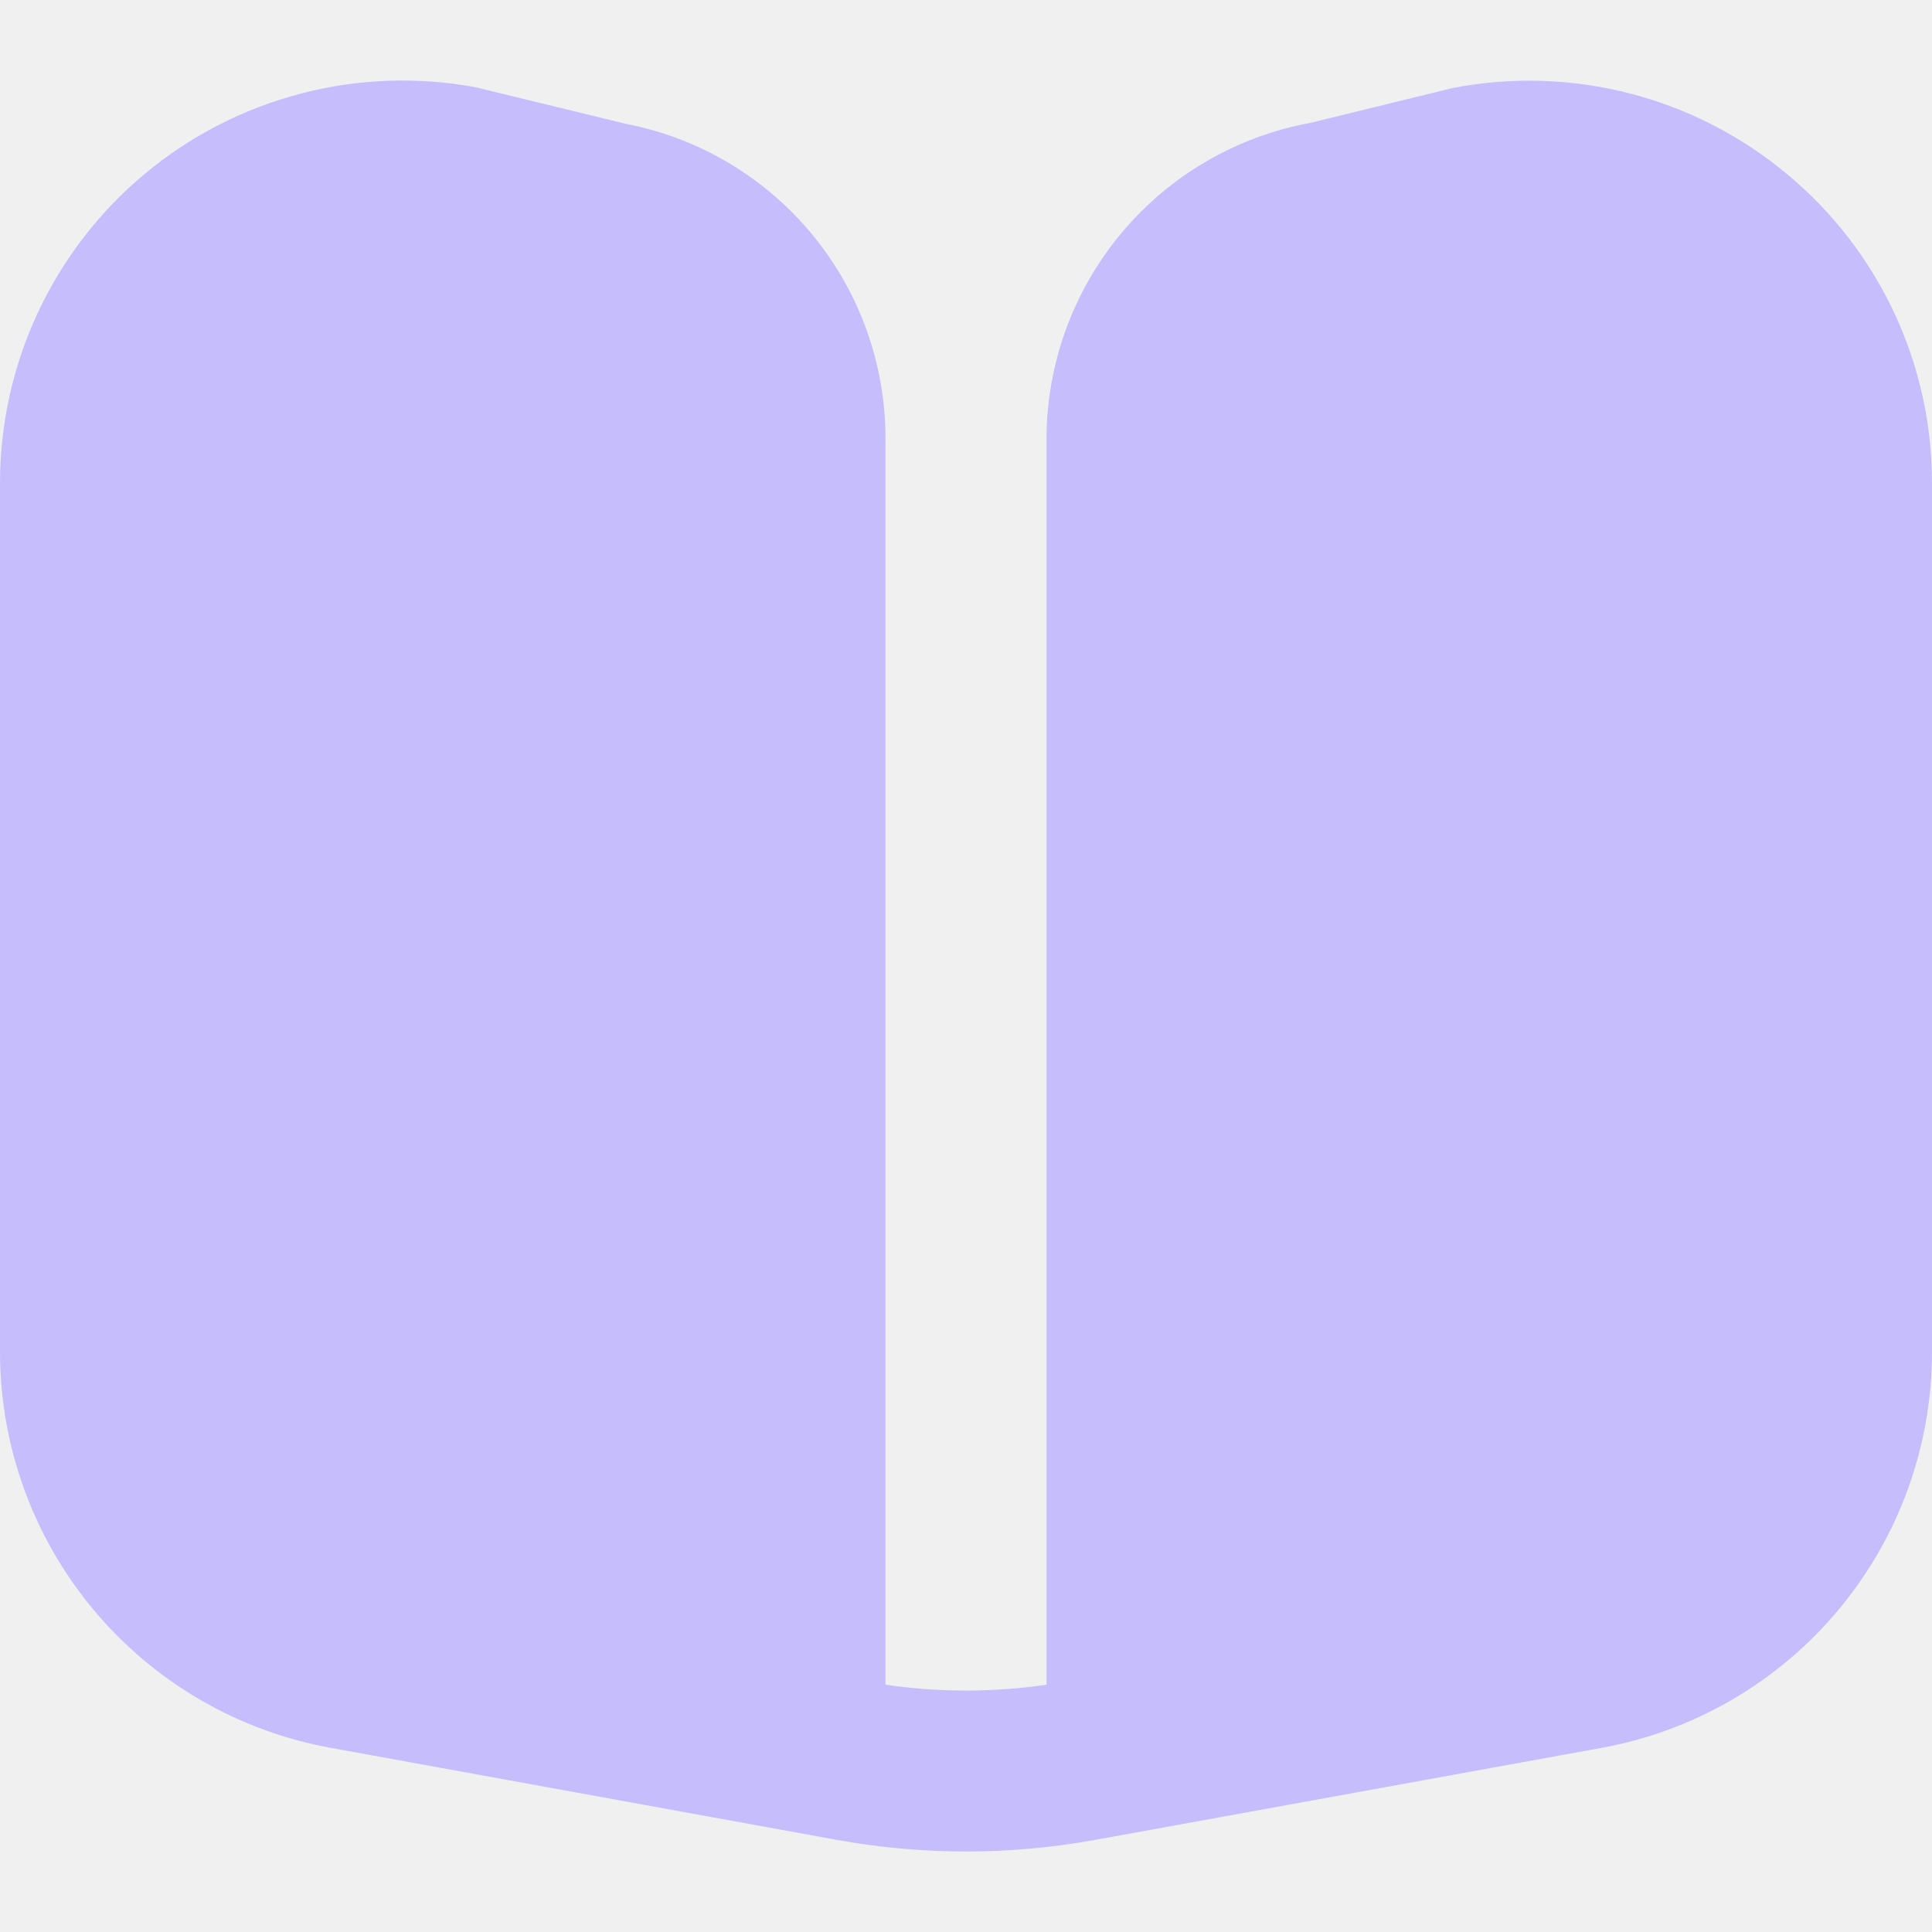
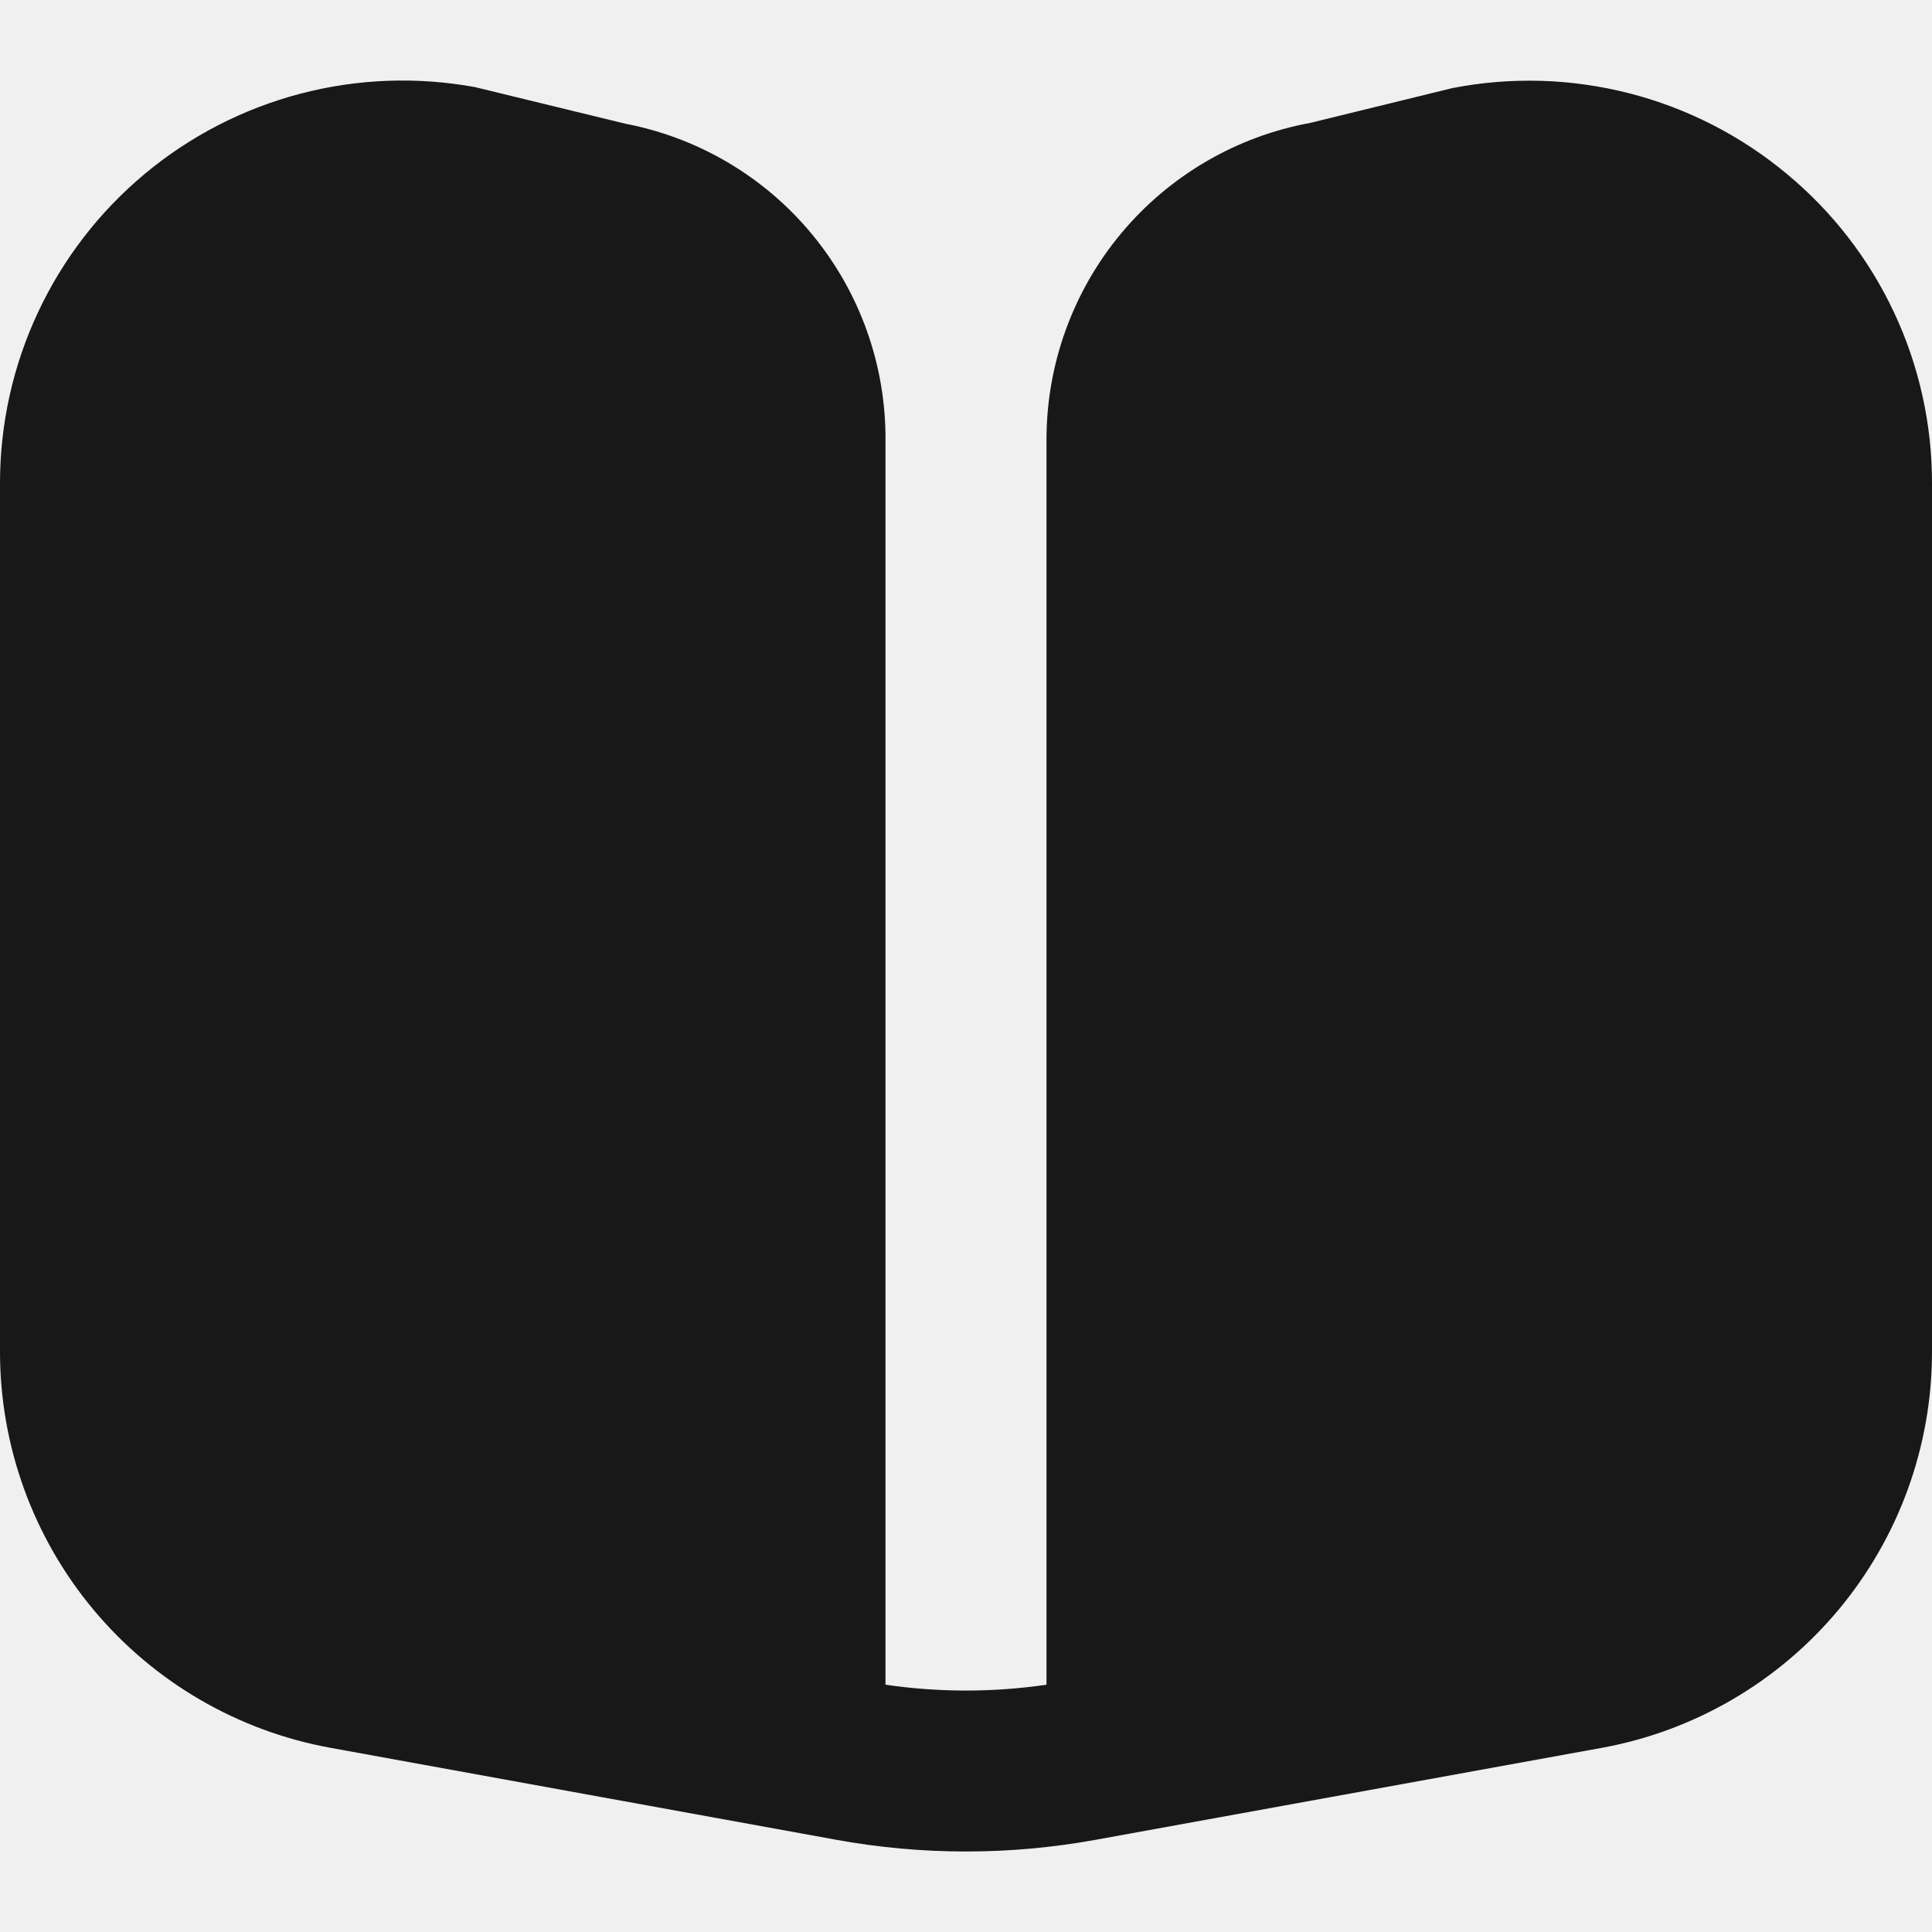
<svg xmlns="http://www.w3.org/2000/svg" width="512" height="512" viewBox="0 0 512 512" fill="none">
  <g clip-path="url(#clip0_366_28)">
-     <path d="M473.6 46.144C461.439 35.997 447.17 28.686 431.83 24.741C416.491 20.796 400.465 20.317 384.917 23.339L347.285 32.555C327.647 36.153 309.892 46.524 297.11 61.863C284.329 77.201 277.331 96.536 277.333 116.501V446.464C263.186 448.533 248.814 448.533 234.667 446.464V116.501C234.737 96.72 227.901 77.534 215.336 62.255C202.772 46.976 185.268 36.562 165.845 32.811L125.867 23.083C110.489 20.269 94.68 20.869 79.56 24.842C64.44 28.815 50.378 36.063 38.369 46.072C26.361 56.082 16.699 68.609 10.069 82.767C3.438 96.925 0.001 112.367 0 128L0 358.251C0.001 383.228 8.768 407.412 24.771 426.589C40.774 445.766 63 458.718 87.573 463.189L221.675 487.573C244.372 491.698 267.628 491.698 290.325 487.573L424.533 463.189C449.087 458.696 471.288 445.734 487.27 426.559C503.252 407.385 512.003 383.212 512 358.251V128C512.01 112.372 508.574 96.934 501.936 82.786C495.299 68.638 485.624 56.127 473.6 46.144Z" fill="#C6BDFC" />
+     <path d="M473.6 46.144C461.439 35.997 447.17 28.686 431.83 24.741C416.491 20.796 400.465 20.317 384.917 23.339L347.285 32.555C327.647 36.154 309.892 46.525 297.11 61.863C284.329 77.201 277.331 96.536 277.333 116.501V446.464C263.186 448.533 248.814 448.533 234.667 446.464V116.501C234.737 96.72 227.901 77.534 215.336 62.255C202.772 46.976 185.268 36.562 165.845 32.811L125.867 23.083C110.489 20.269 94.68 20.869 79.56 24.842C64.44 28.815 50.378 36.063 38.369 46.073C26.361 56.082 16.699 68.609 10.069 82.767C3.438 96.925 0.001 112.367 0 128L0 358.251C0.001 383.228 8.768 407.412 24.771 426.589C40.774 445.766 63 458.718 87.573 463.189L221.675 487.573C244.372 491.698 267.628 491.698 290.325 487.573L424.533 463.189C449.087 458.696 471.288 445.734 487.27 426.559C503.252 407.385 512.003 383.212 512 358.251V128C512.01 112.372 508.574 96.934 501.936 82.786C495.299 68.638 485.624 56.127 473.6 46.144Z" fill="#181818" />
  </g>
  <defs>
    <clipPath id="clip0_366_28">
      <rect width="512" height="512" fill="white" />
    </clipPath>
  </defs>
</svg>
